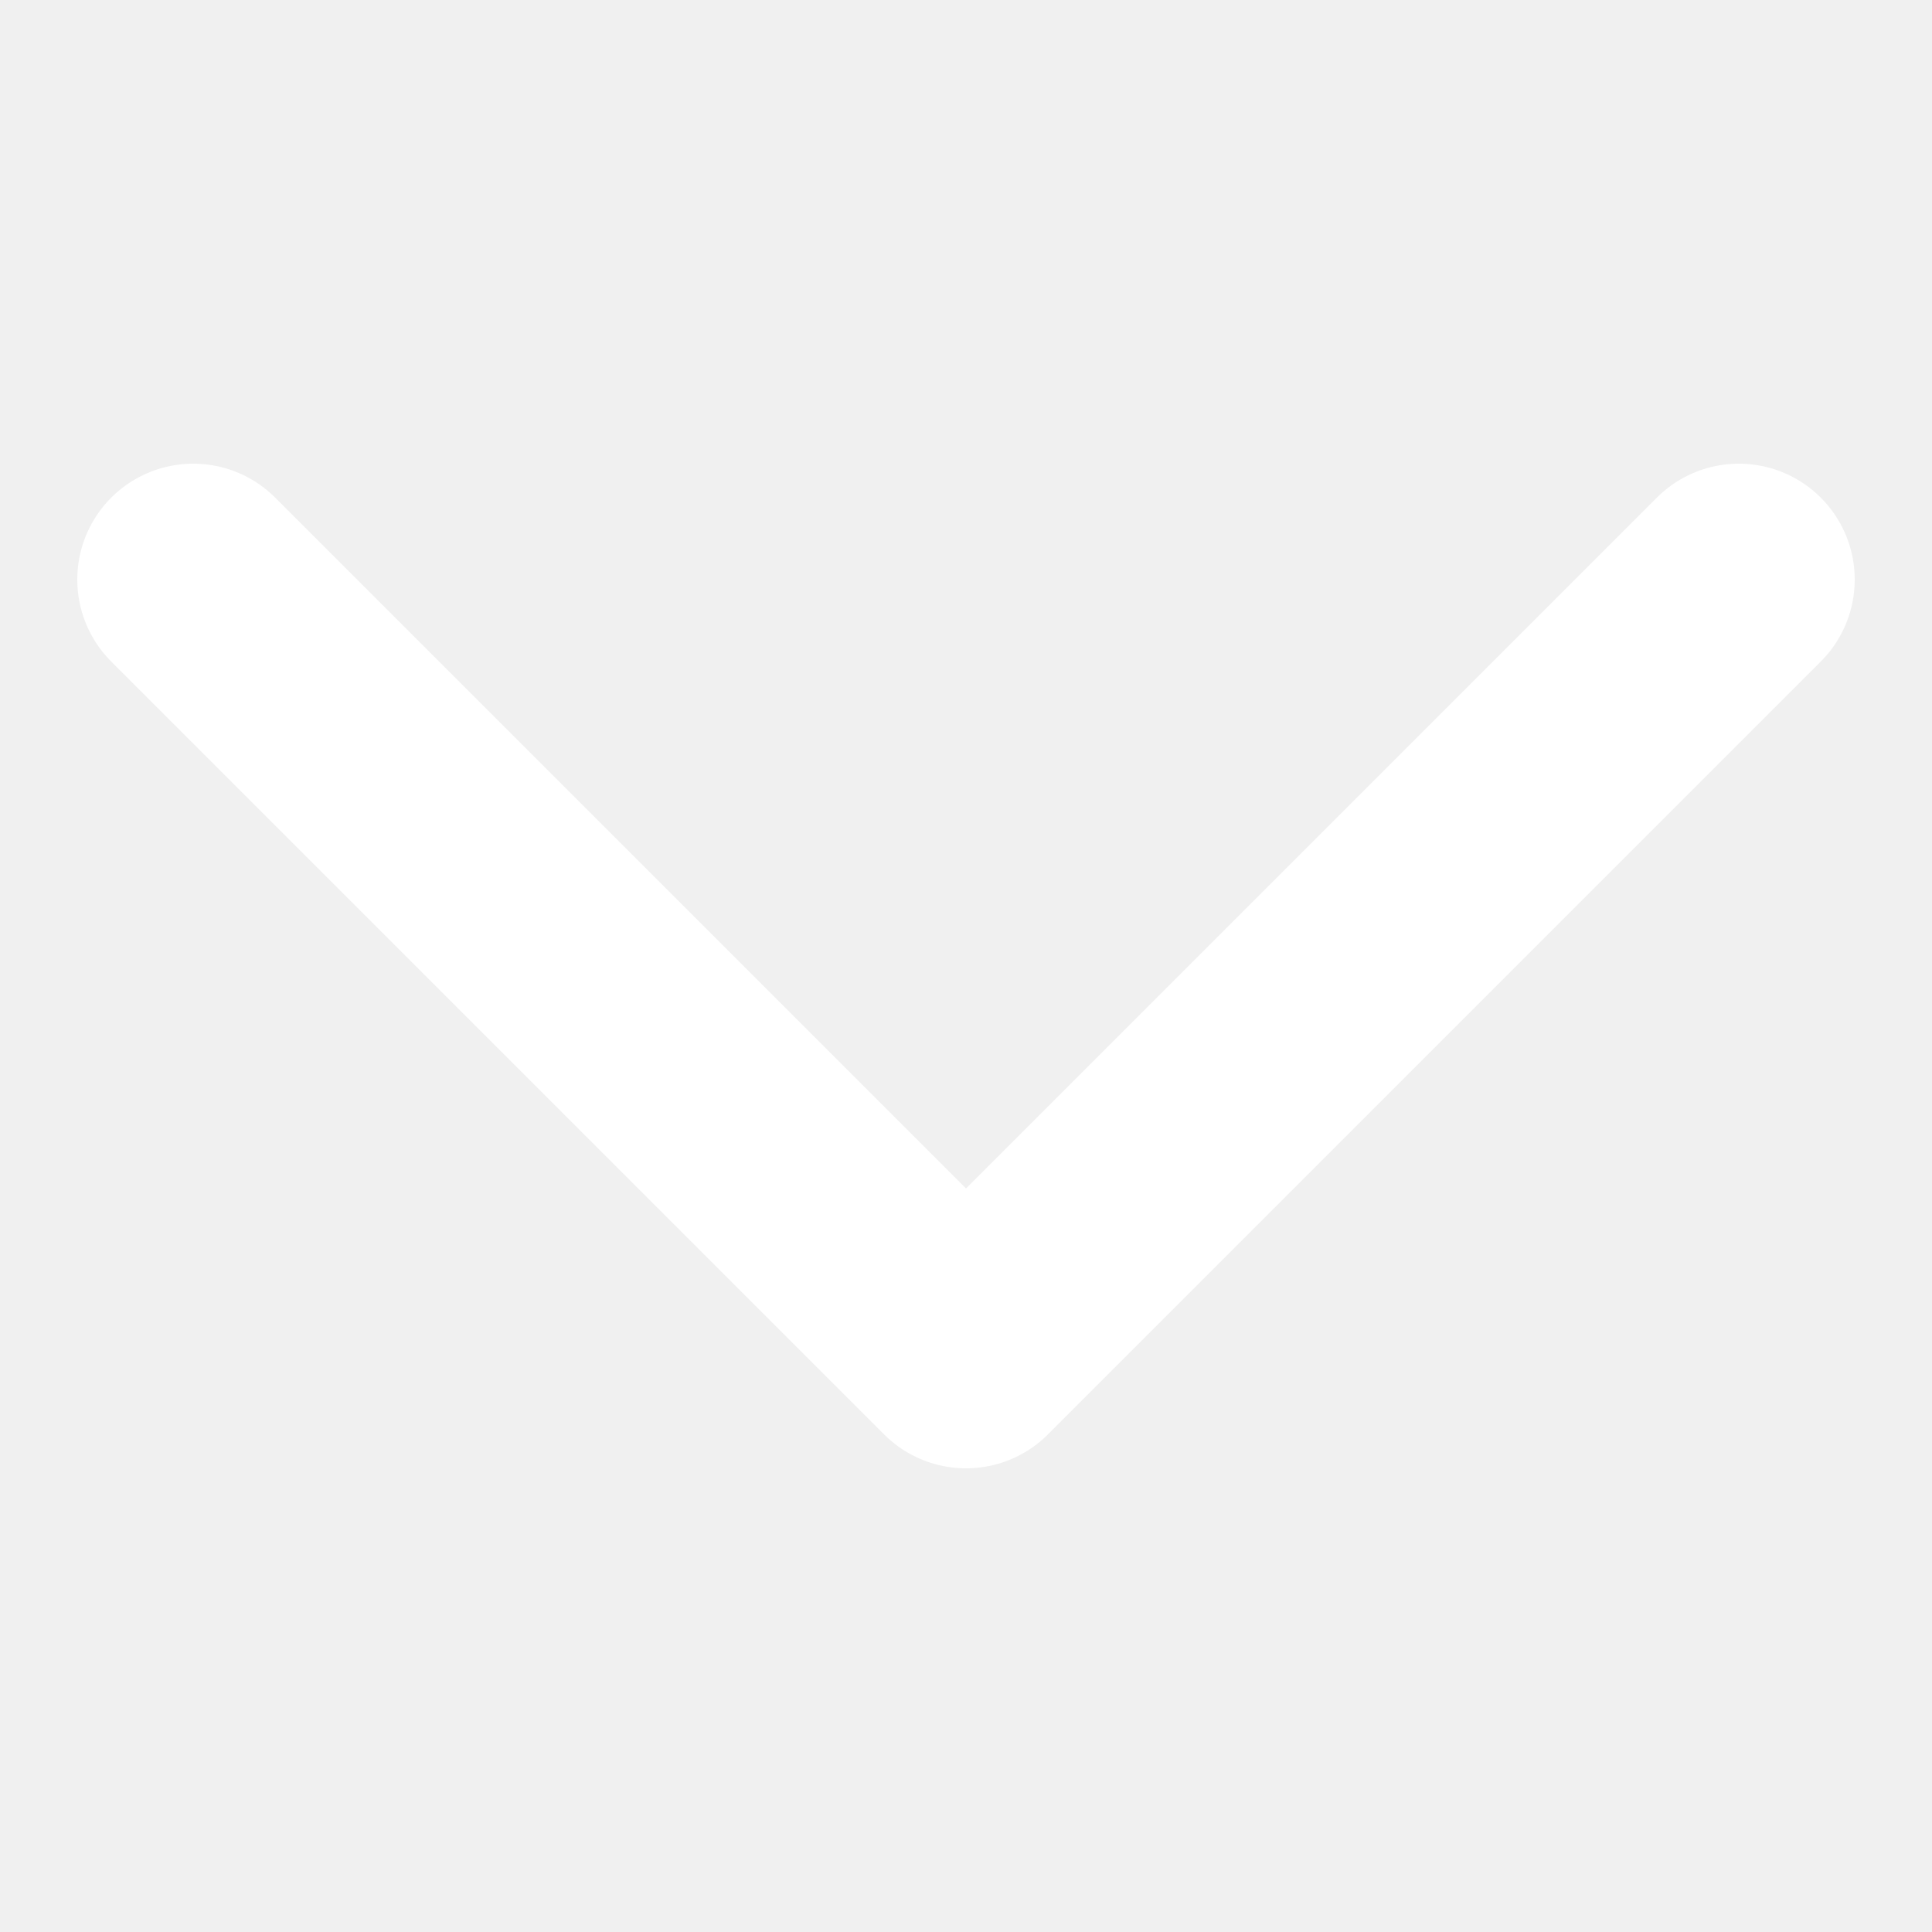
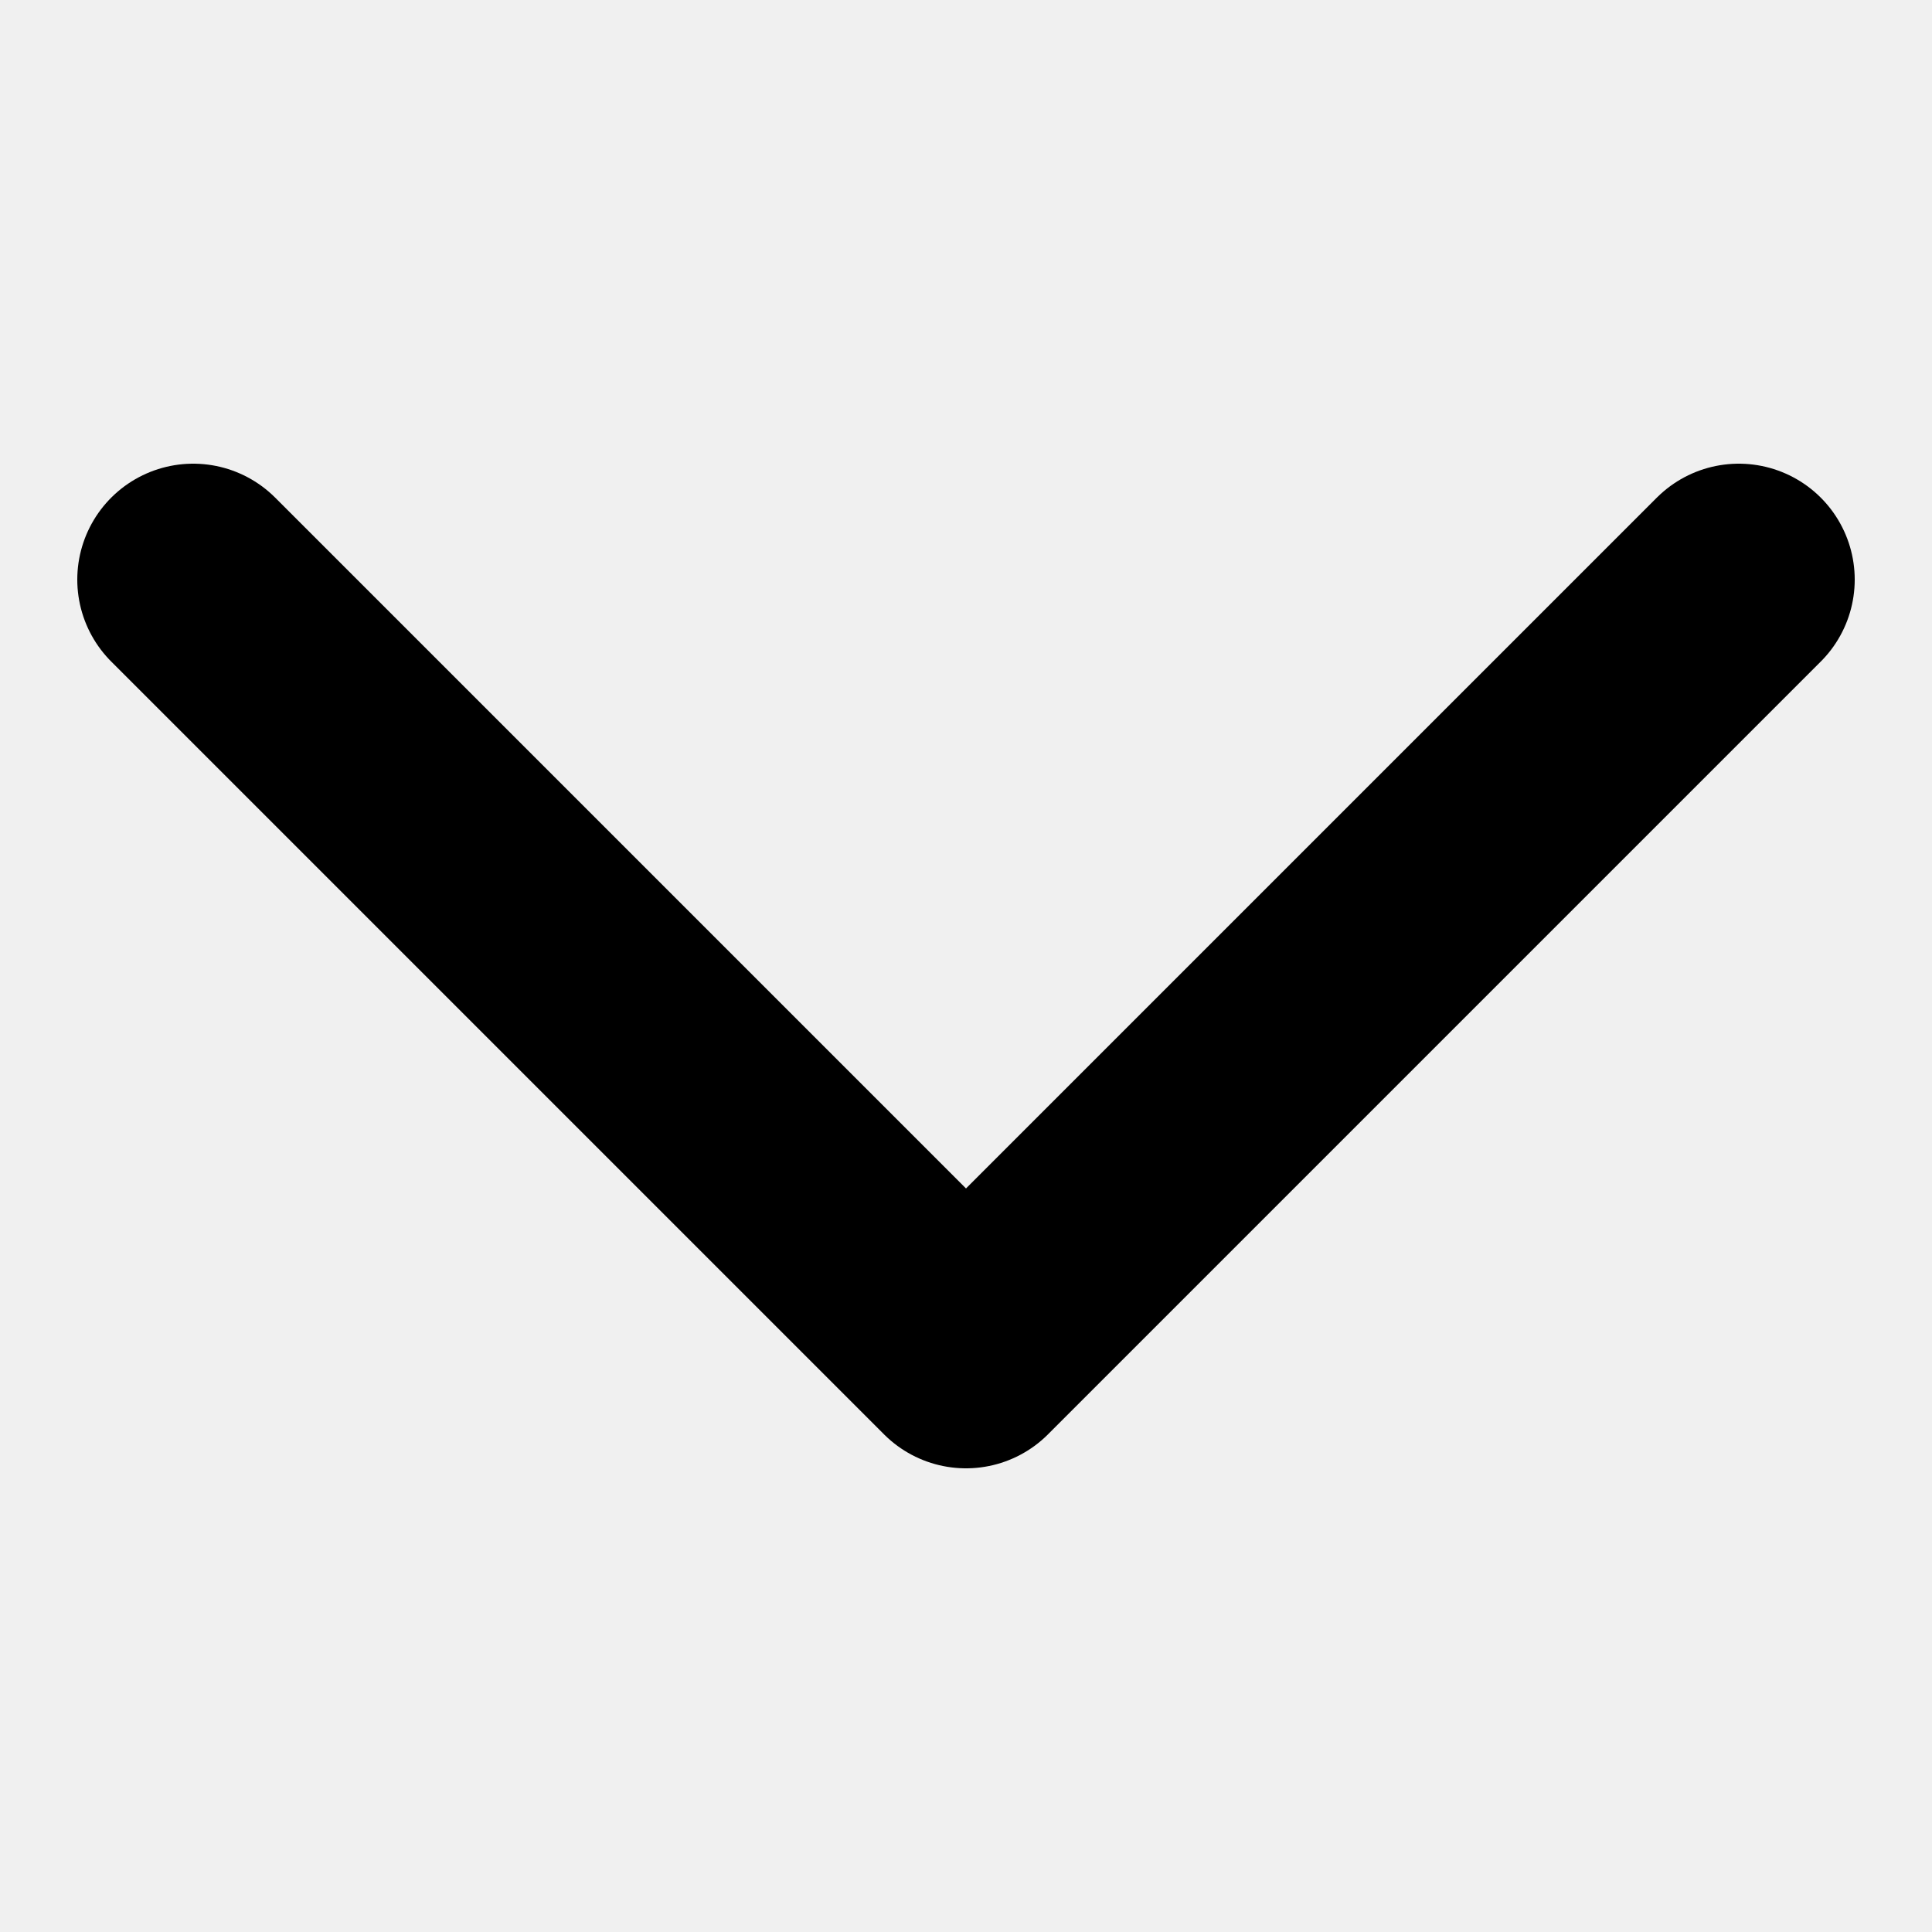
- <svg xmlns="http://www.w3.org/2000/svg" id="svg854" version="1.1" viewBox="0 0 100 100" height="100mm" width="100mm">
+ <svg xmlns="http://www.w3.org/2000/svg" width="100mm" height="100mm" viewBox="0 0 100 100" version="1.1" id="svg854">
  <defs id="defs848" />
-   <g style="fill:none;fill-opacity:1;stroke:#ffffff;stroke-opacity:1" transform="translate(0,-197)" id="layer1">
-     <path id="path1401" d="m 10,227 40,40 40,-40" style="fill:none;stroke:#ffffff;stroke-width:12;stroke-linecap:round;stroke-linejoin:round;stroke-miterlimit:4;stroke-dasharray:none;stroke-opacity:1;fill-opacity:1" />
+   <g id="layer1" transform="translate(0,-197)">
+     <path style="fill:none;stroke:#000000;stroke-width:12;stroke-linecap:round;stroke-linejoin:round;stroke-miterlimit:4;stroke-dasharray:none;stroke-opacity:1" d="m 10,227 40,40 40,-40" id="path1401" />
  </g>
</svg>
